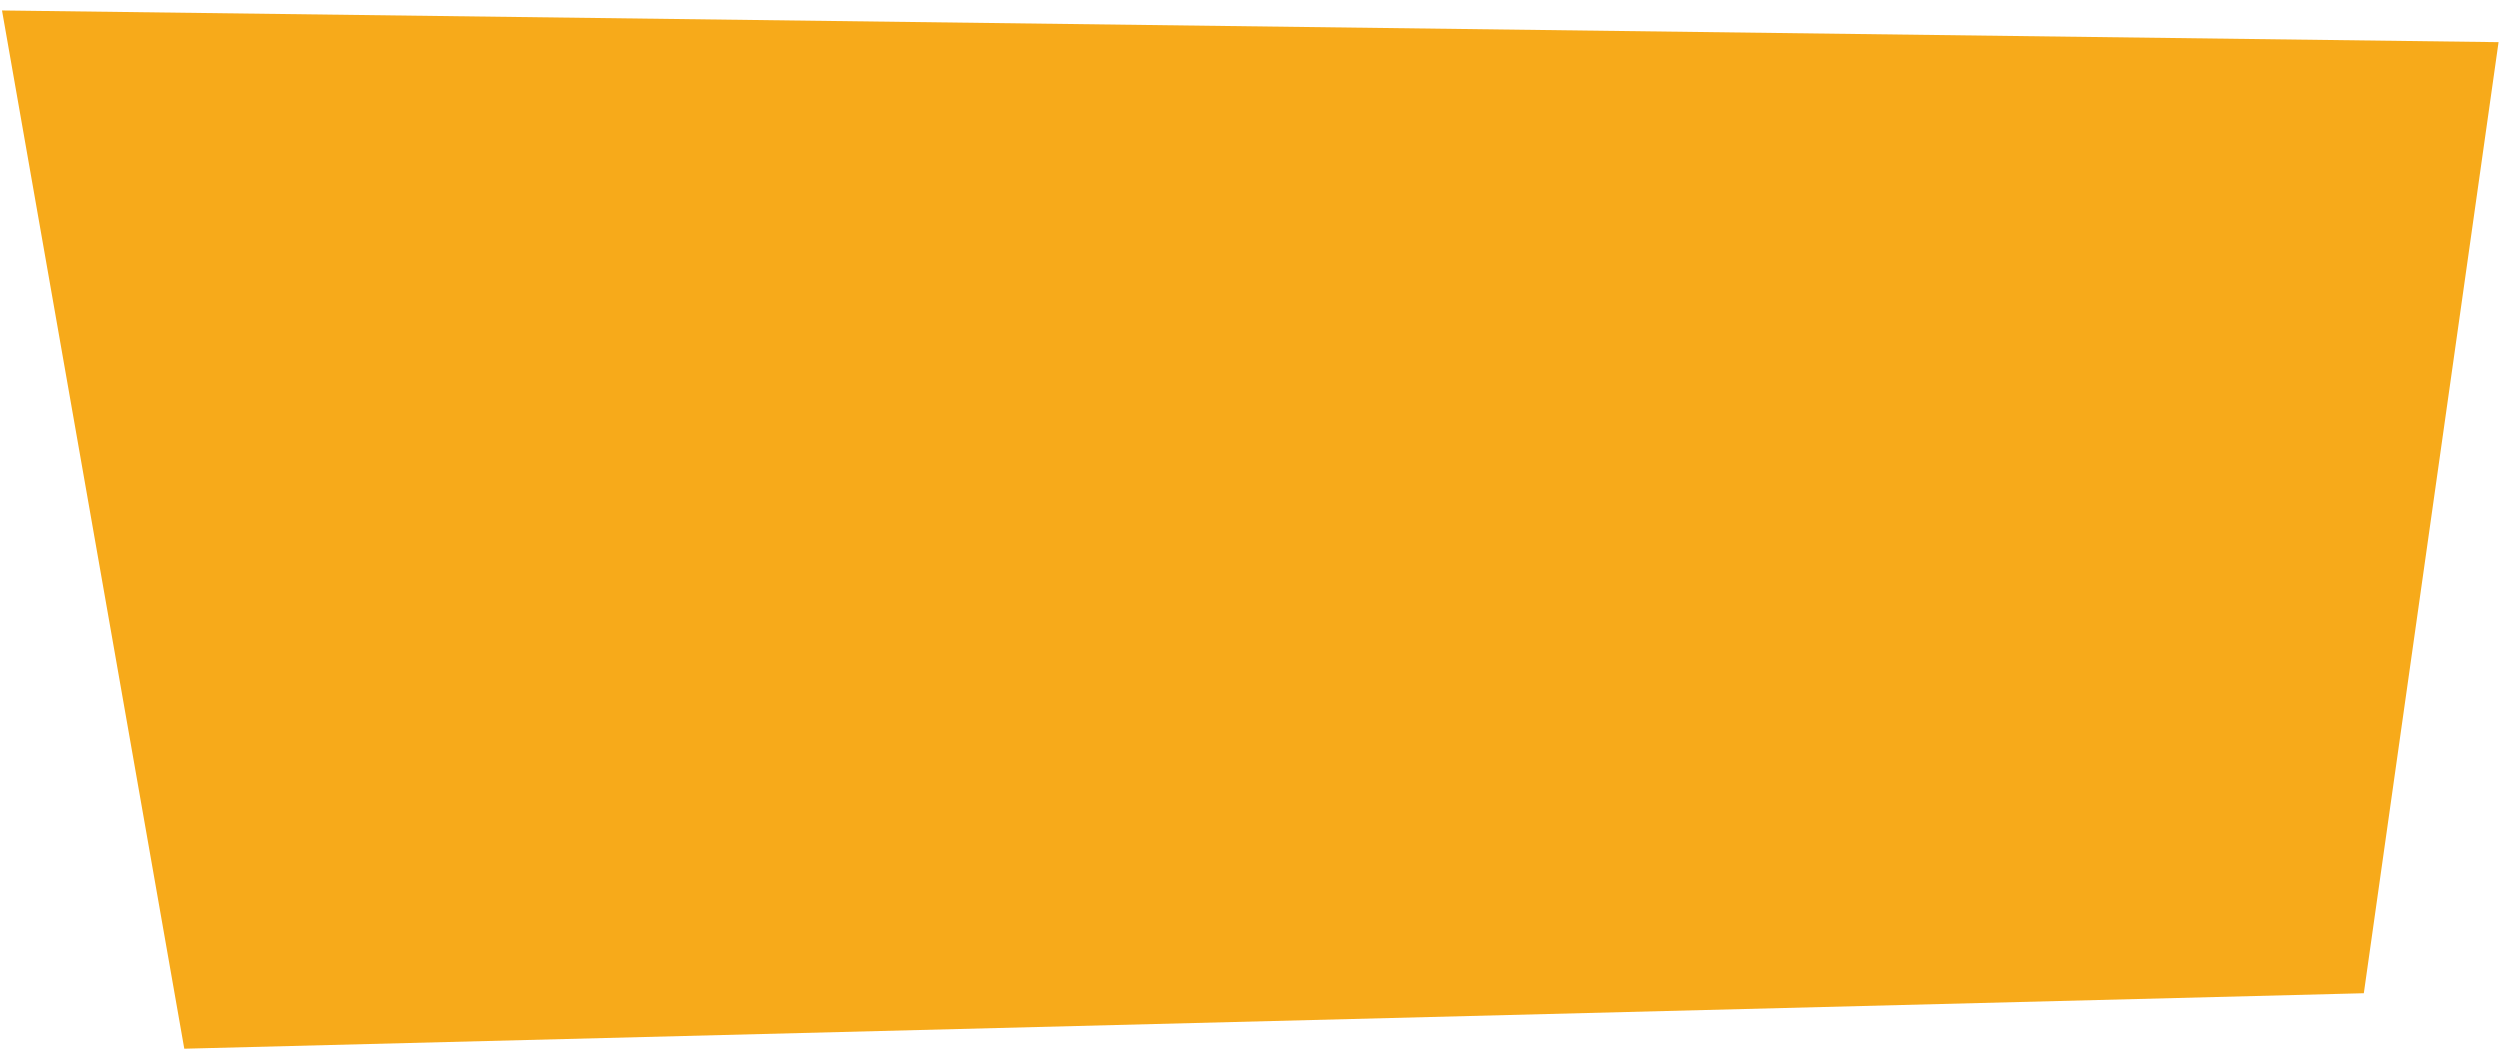
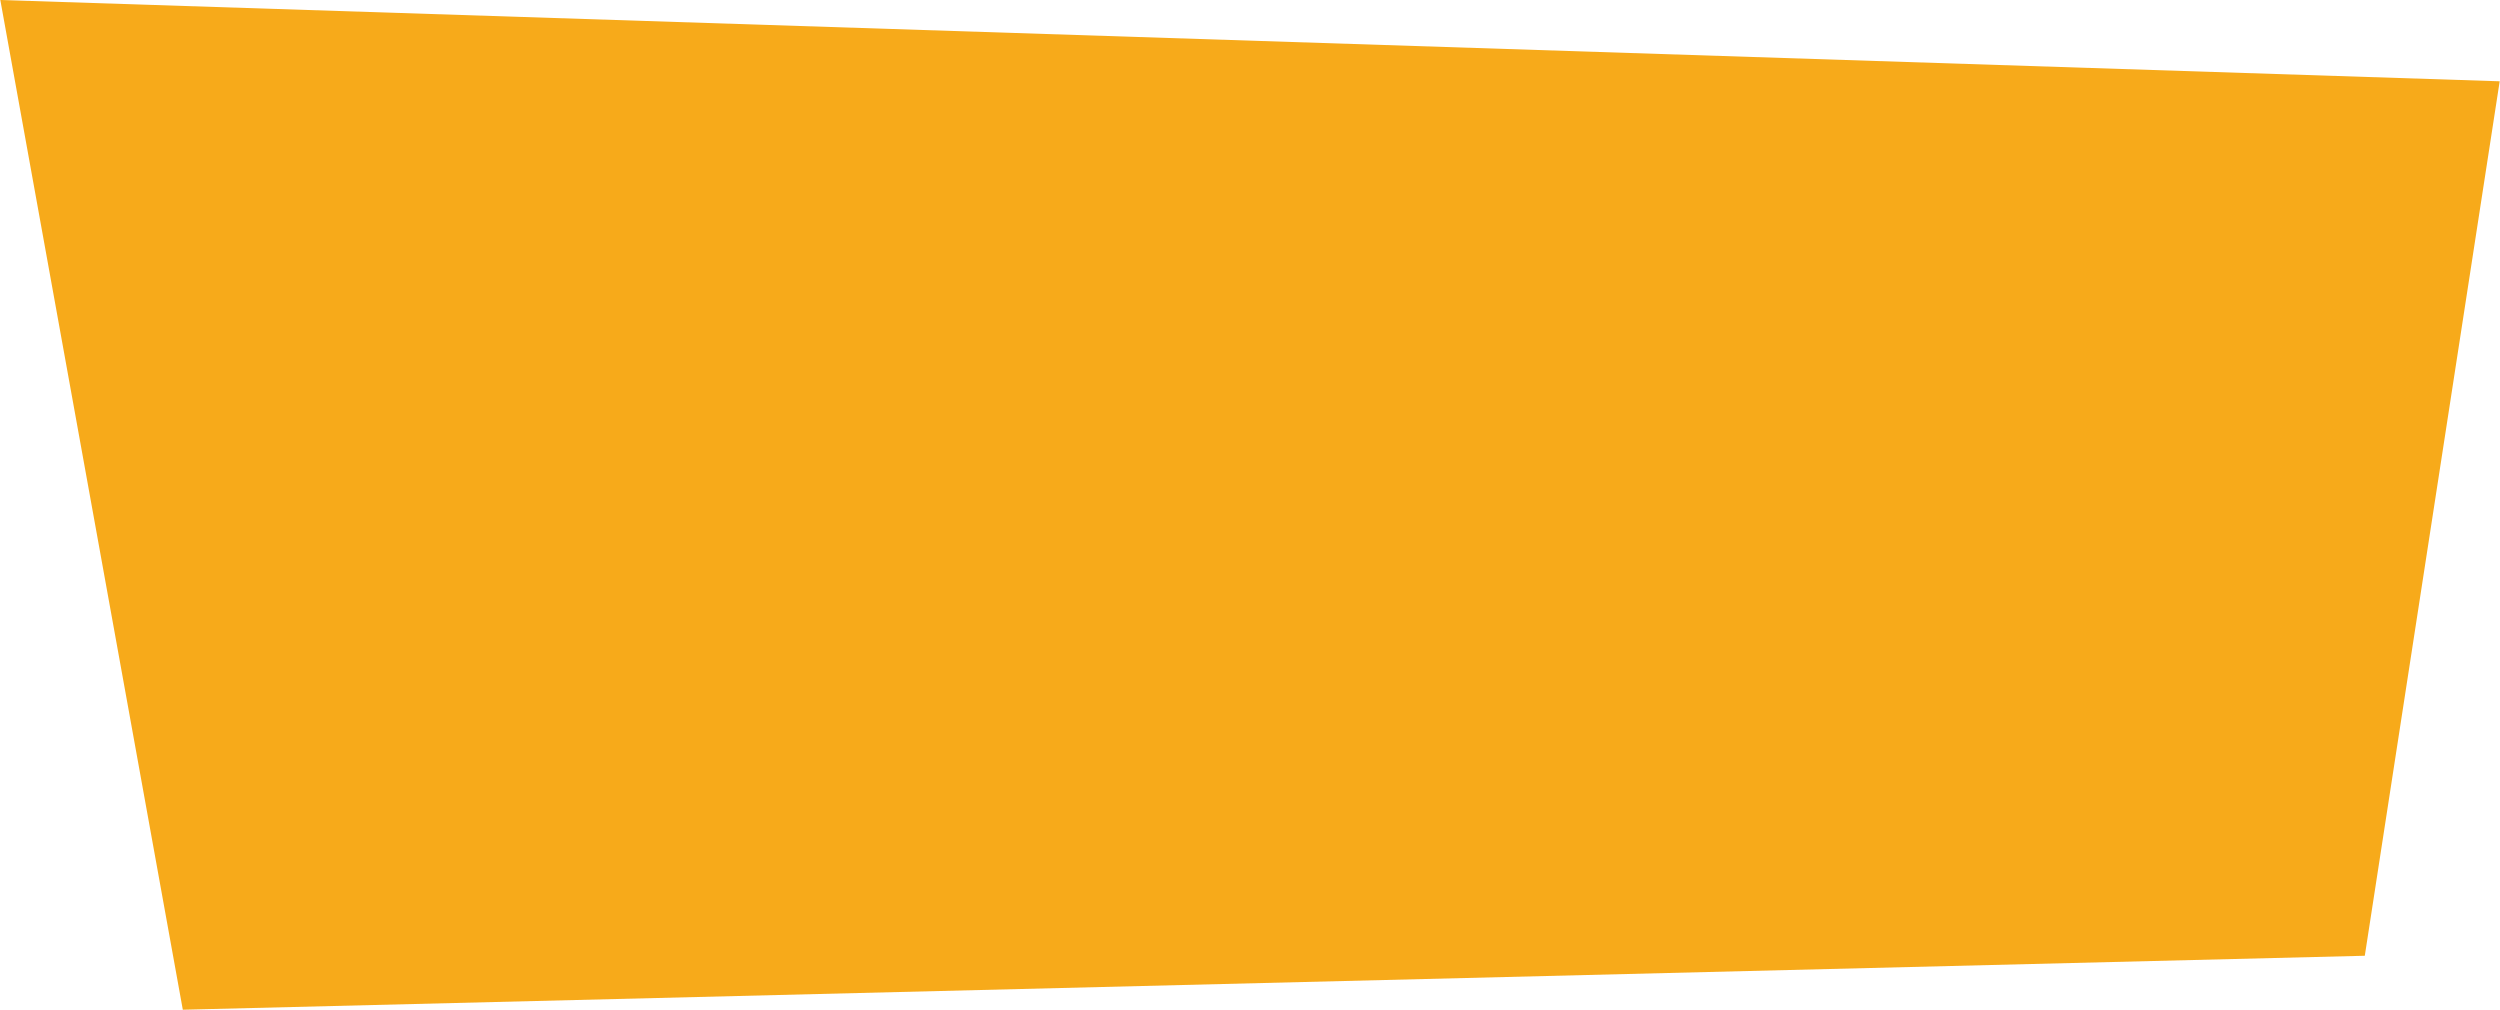
- <svg xmlns="http://www.w3.org/2000/svg" width="178" height="75" viewBox="0 0 178 75" fill="none">
-   <path d="M0.143 0.745L177.897 3.002L168.304 70.718L13.121 74.668L0.143 0.745Z" fill="#F7AA1A" />
+ <svg xmlns="http://www.w3.org/2000/svg" xml:space="preserve" width="1.852in" height="0.748in" version="1.1" style="shape-rendering:geometricPrecision; text-rendering:geometricPrecision; image-rendering:optimizeQuality; fill-rule:evenodd; clip-rule:evenodd" viewBox="0 0 8549.44 3453.89">
+   <defs>
+     <style type="text/css">
+    
+     .fil0 {fill:#F7AA1A;fill-rule:nonzero}
+    
+   </style>
+   </defs>
+   <g id="Layer_x0020_1">
+     <polygon id="nav-decoration-yellow2.svg" class="fil0" points="-0,0 8549.44,278.06 8088.04,3269.3 624.24,3453.89 " />
+   </g>
</svg>
